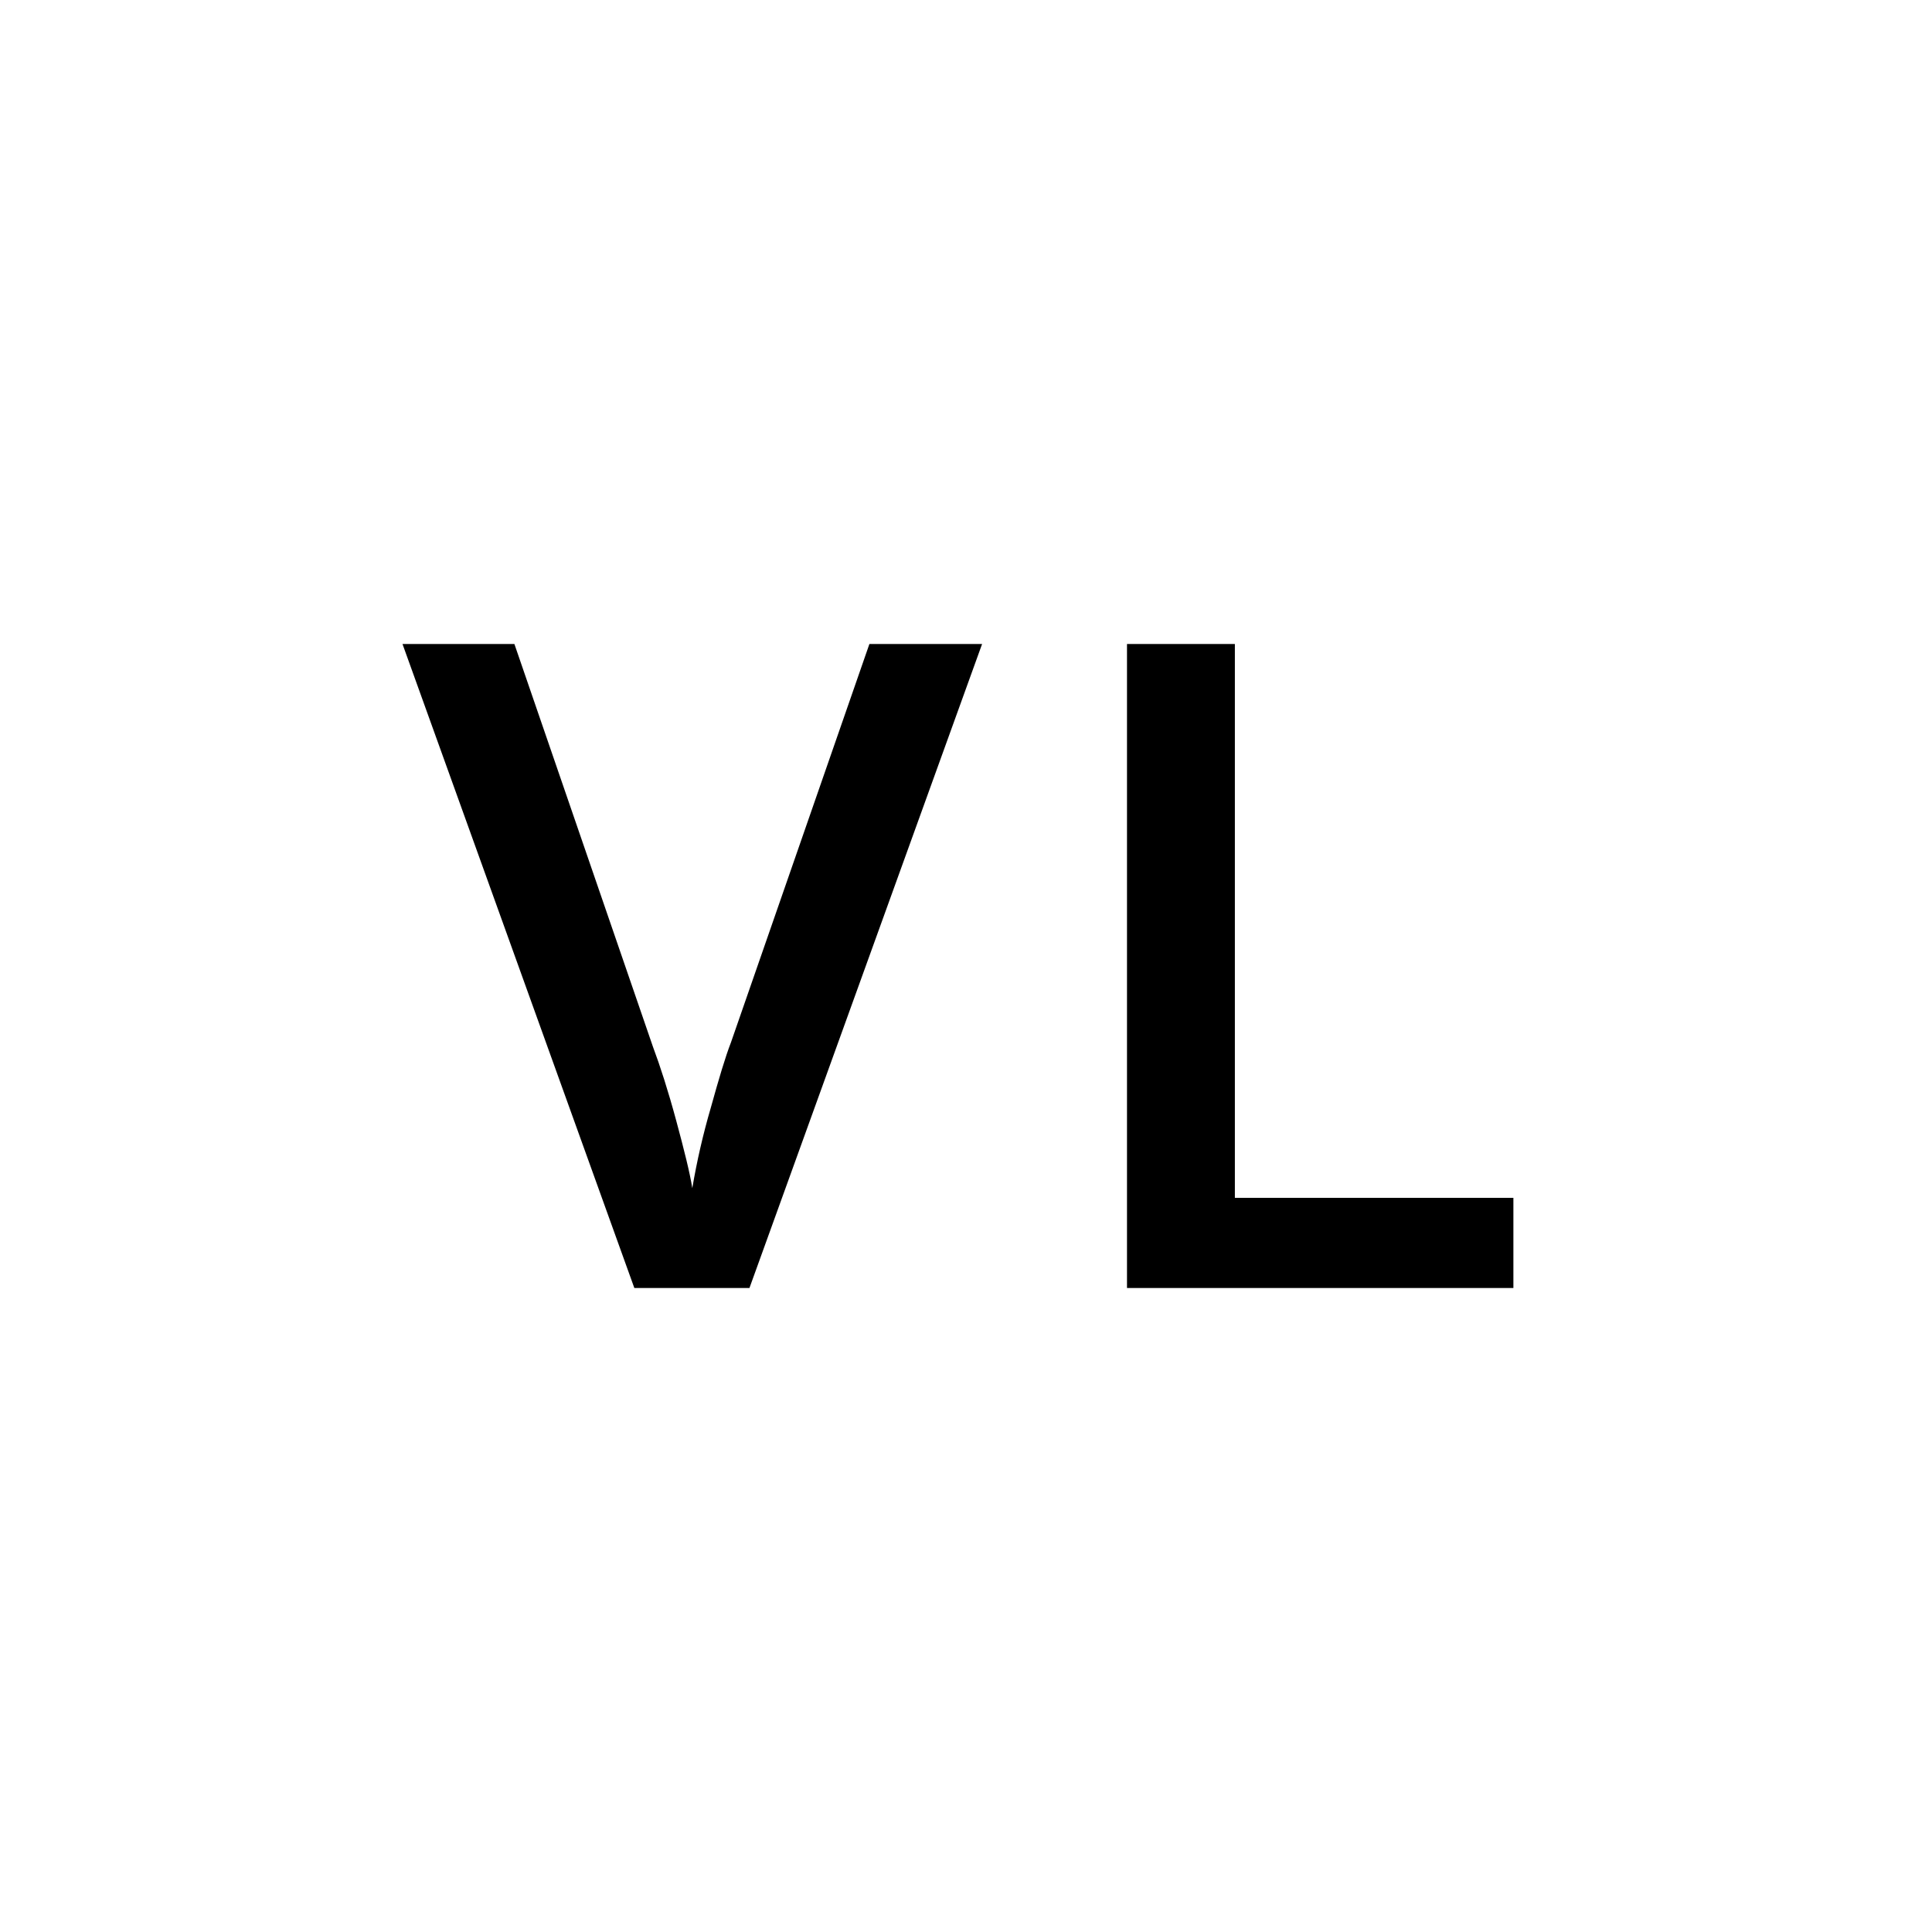
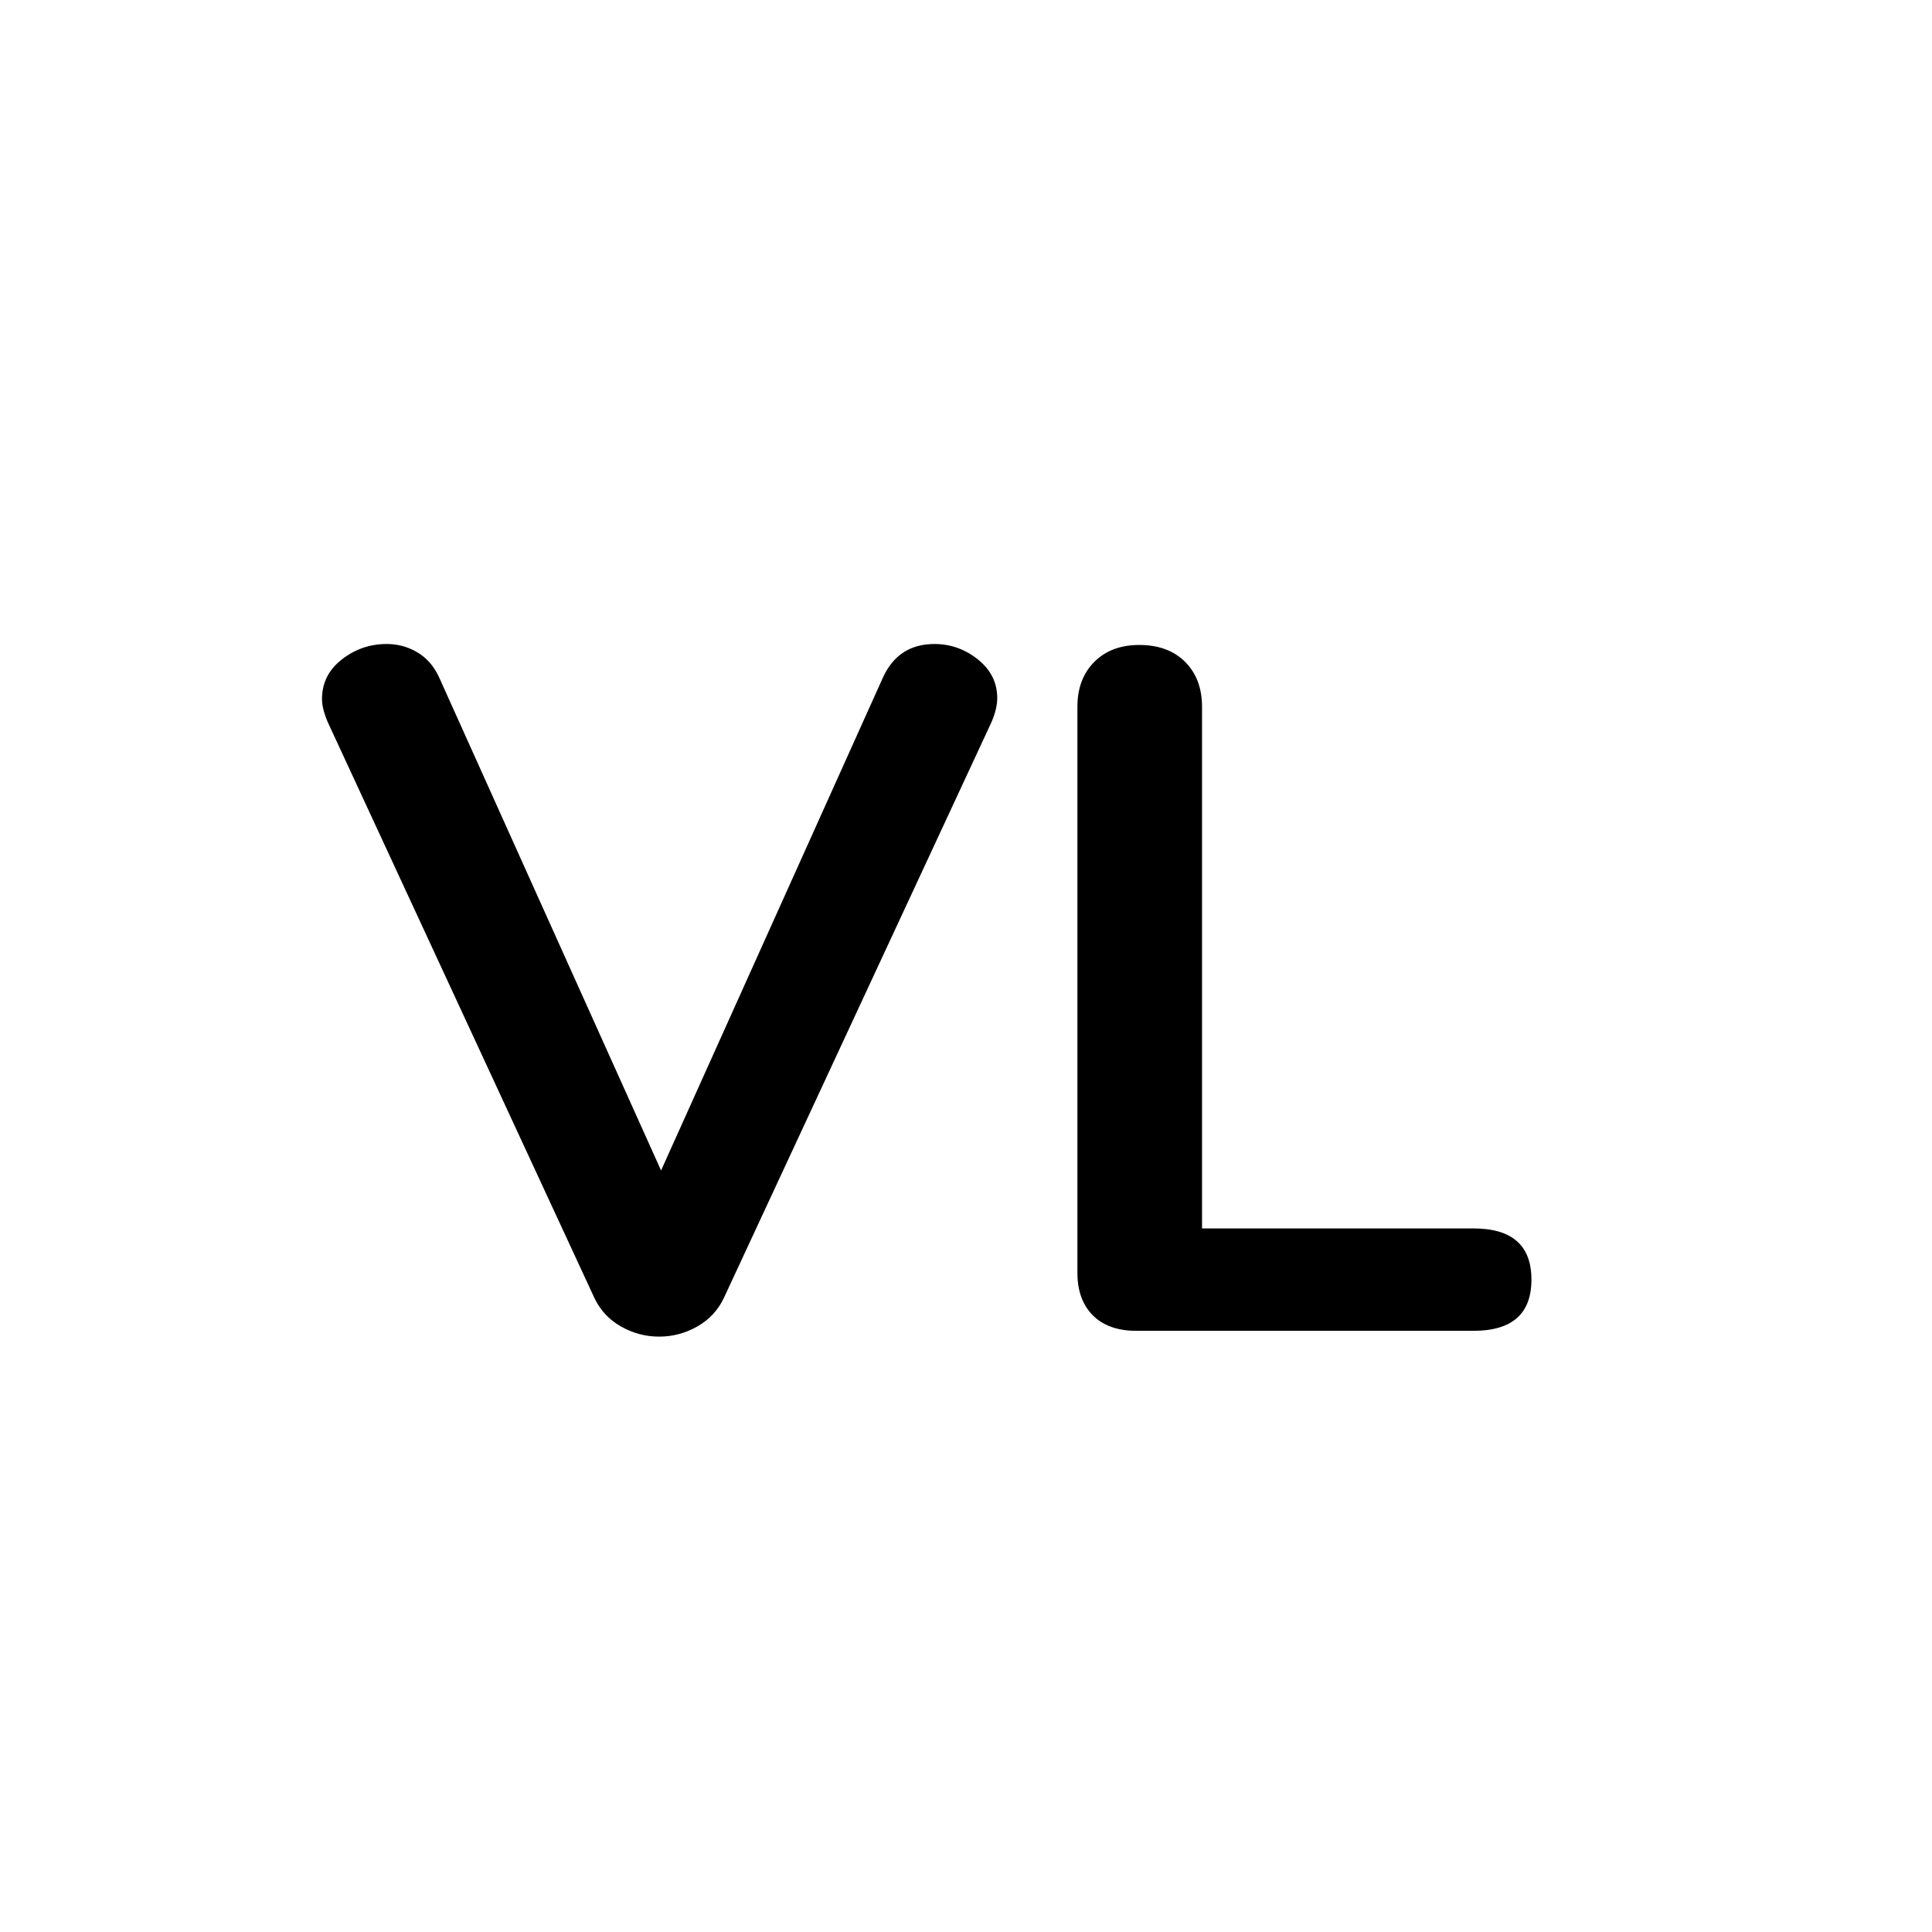
- <svg xmlns="http://www.w3.org/2000/svg" id="Layer_1" data-name="Layer 1" viewBox="0 0 24 24">
-   <path d="M10.8,8h1.4L9.31,16H7.88L5,8H6.39l1.72,5c.09.24.19.55.29.92s.17.65.2.84a8.76,8.76,0,0,1,.23-1c.1-.36.18-.63.25-.81Z" />
-   <path d="M14,16V8h1.34v6.88H18.8V16Z" />
+ <svg xmlns="http://www.w3.org/2000/svg" viewBox="0 0 24 24">
+   <path fill-rule="evenodd" d="M10.972,8.408 C11.1,8.136 11.312,8 11.608,8 C11.808,8 11.988,8.064 12.148,8.192 C12.308,8.32 12.388,8.48 12.388,8.672 C12.388,8.76 12.364,8.86 12.316,8.972 L8.992,16.124 C8.92,16.276 8.81,16.394 8.662,16.478 C8.514,16.562 8.356,16.604 8.188,16.604 C8.02,16.604 7.862,16.562 7.714,16.478 C7.566,16.394 7.456,16.276 7.384,16.124 L4.072,8.972 C4.024,8.86 4,8.764 4,8.684 C4,8.484 4.082,8.32 4.246,8.192 C4.41,8.064 4.596,8 4.804,8 C4.94,8 5.066,8.034 5.182,8.102 C5.298,8.17 5.388,8.272 5.452,8.408 L8.212,14.54 L10.972,8.408 Z M14.116,16.532 C13.884,16.532 13.704,16.468 13.576,16.34 C13.448,16.212 13.384,16.036 13.384,15.812 L13.384,8.78 C13.384,8.548 13.454,8.362 13.594,8.222 C13.734,8.082 13.92,8.012 14.152,8.012 C14.392,8.012 14.582,8.082 14.722,8.222 C14.862,8.362 14.932,8.548 14.932,8.78 L14.932,15.26 L18.304,15.26 C18.784,15.26 19.024,15.472 19.024,15.896 C19.024,16.32 18.784,16.532 18.304,16.532 L14.116,16.532 Z" />
</svg>
